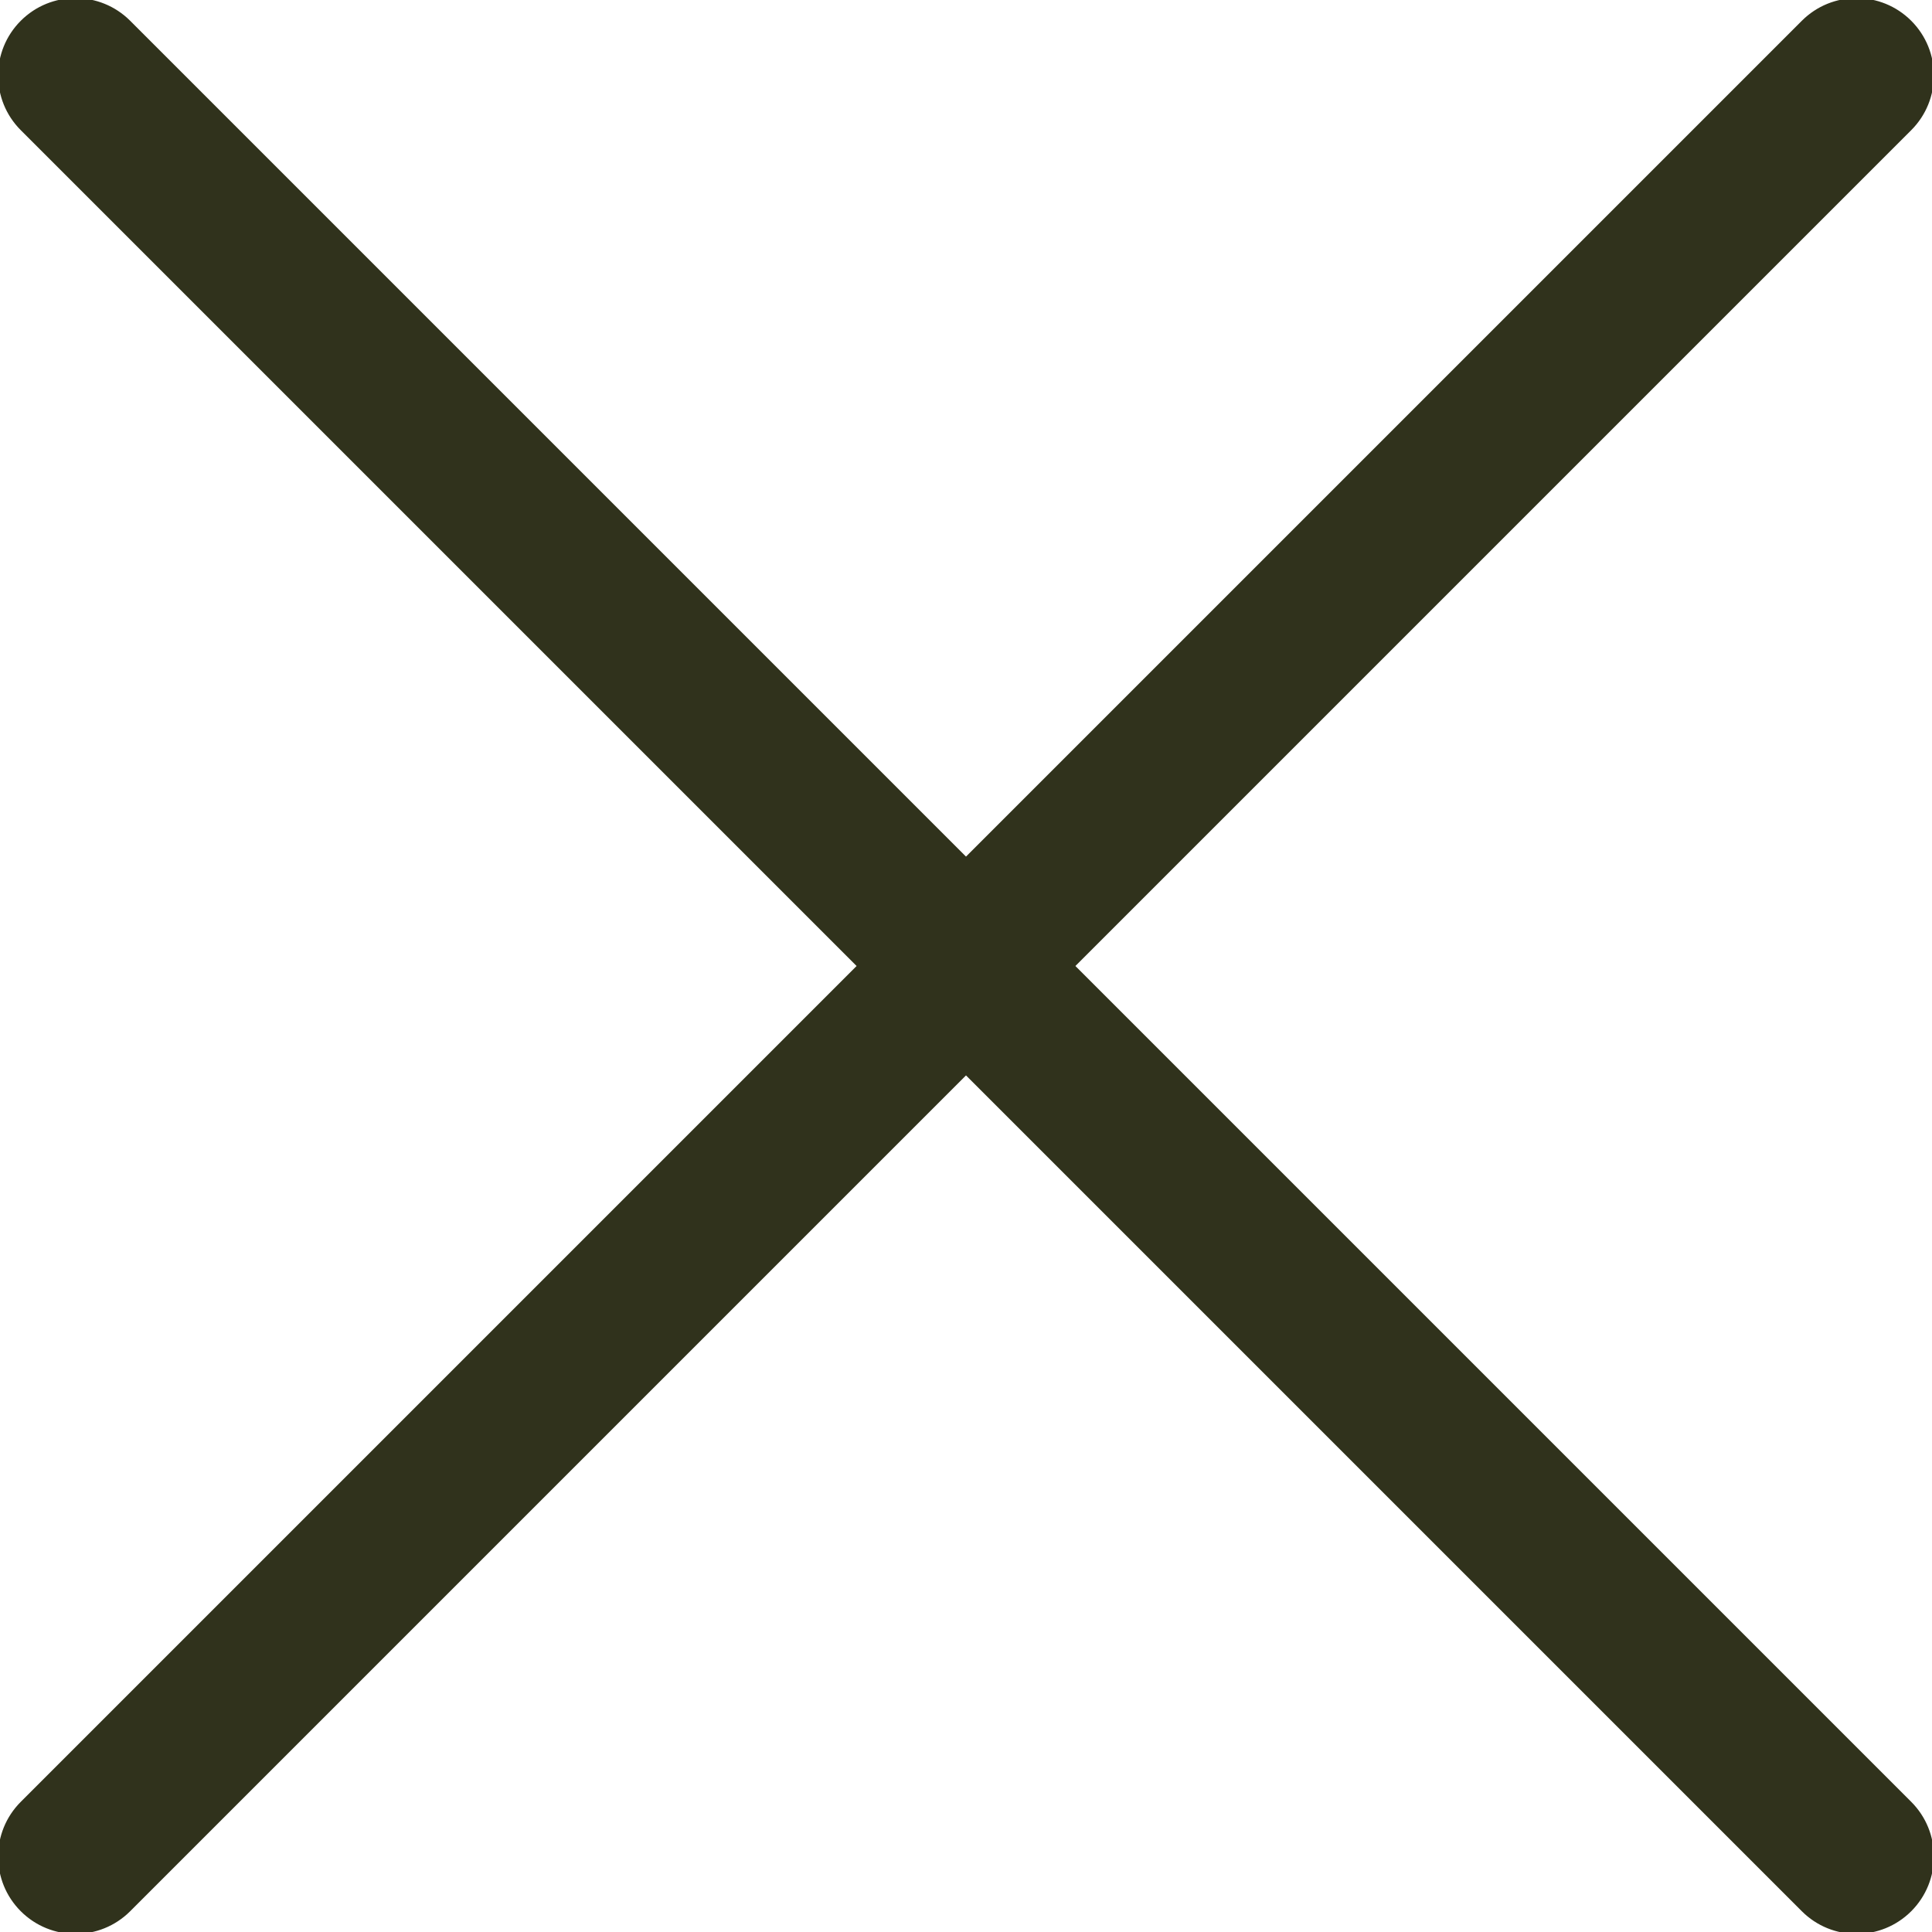
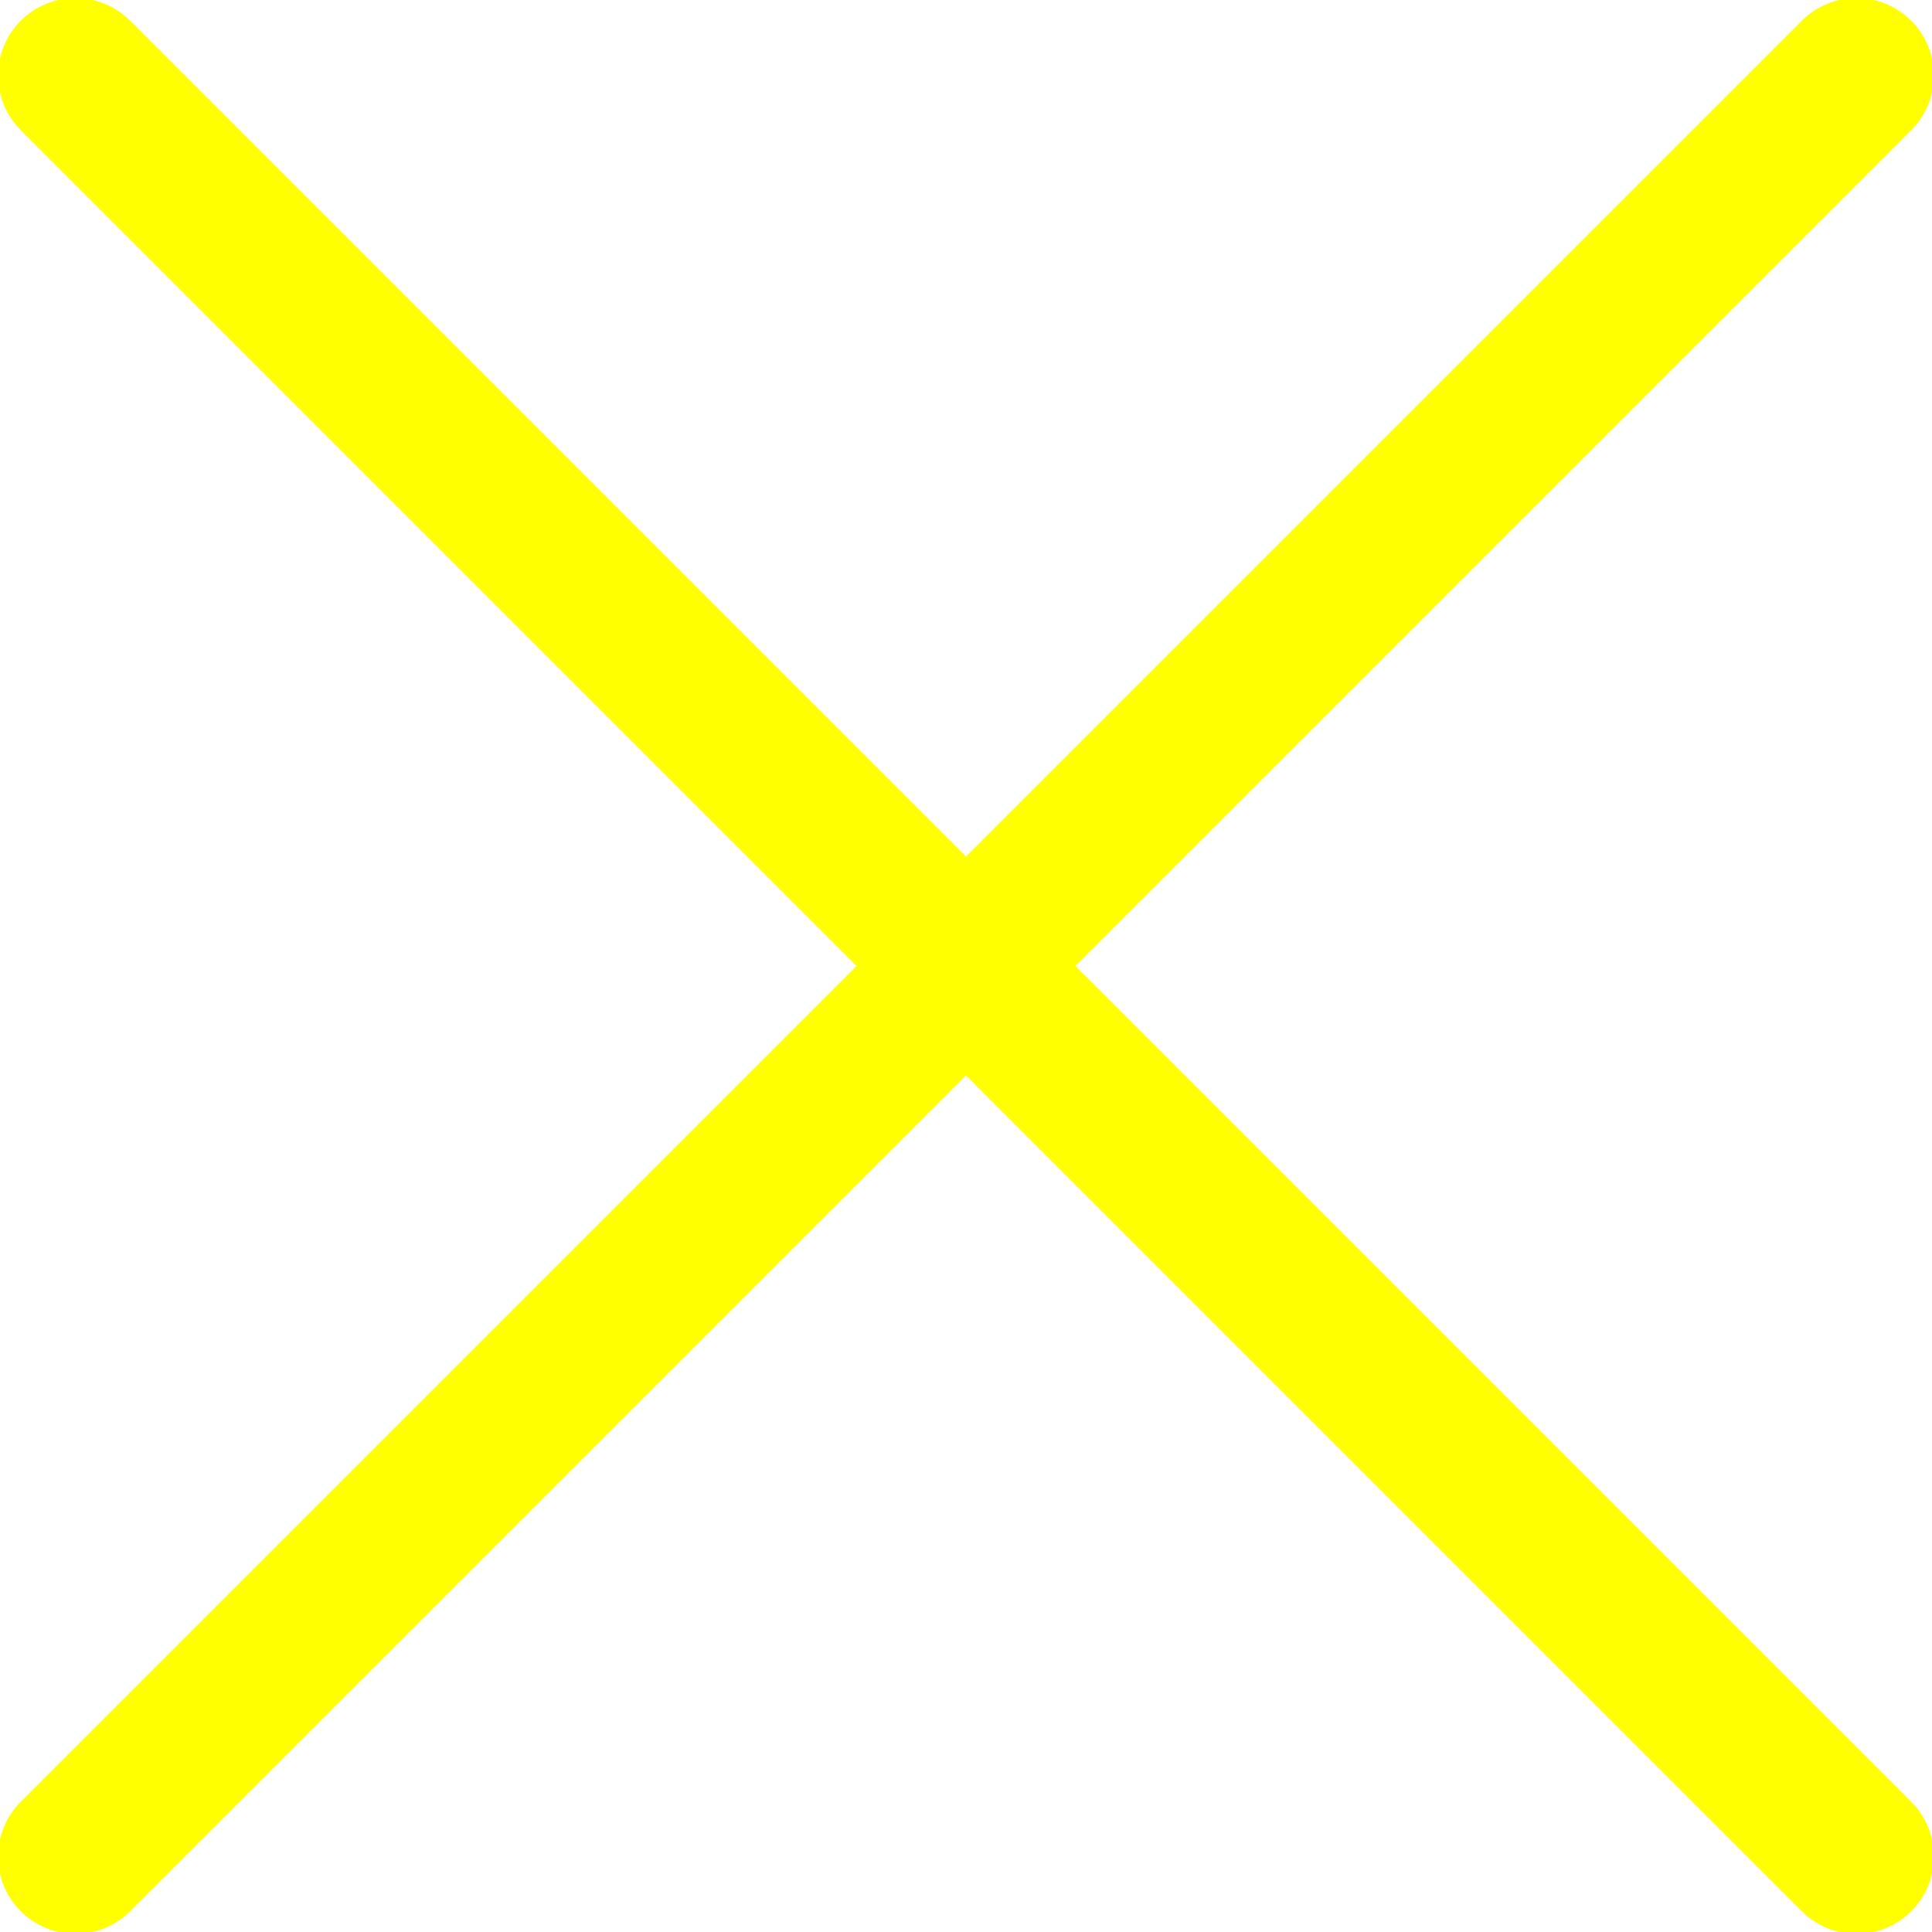
- <svg xmlns="http://www.w3.org/2000/svg" version="1.1" id="Capa_1" x="0px" y="0px" viewBox="0 0 512.001 512.001" style="enable-background:new 0 0 512.001 512.001;fill:#30321c; stroke:#30321c;" xml:space="preserve">
+ <svg xmlns="http://www.w3.org/2000/svg" version="1.1" id="Capa_1" x="0px" y="0px" viewBox="0 0 512.001 512.001" style="enable-background:new 0 0 512.001 512.001;fill:#FFFF00; stroke:#FFFF00;" xml:space="preserve">
  <g>
    <g>
      <path d="M284.286,256.002L506.143,34.144c7.811-7.811,7.811-20.475,0-28.285c-7.811-7.81-20.475-7.811-28.285,0L256,227.717    L34.143,5.859c-7.811-7.811-20.475-7.811-28.285,0c-7.81,7.811-7.811,20.475,0,28.285l221.857,221.857L5.858,477.859    c-7.811,7.811-7.811,20.475,0,28.285c3.905,3.905,9.024,5.857,14.143,5.857c5.119,0,10.237-1.952,14.143-5.857L256,284.287    l221.857,221.857c3.905,3.905,9.024,5.857,14.143,5.857s10.237-1.952,14.143-5.857c7.811-7.811,7.811-20.475,0-28.285    L284.286,256.002z" />
    </g>
  </g>
  <g>
</g>
  <g>
</g>
  <g>
</g>
  <g>
</g>
  <g>
</g>
  <g>
</g>
  <g>
</g>
  <g>
</g>
  <g>
</g>
  <g>
</g>
  <g>
</g>
  <g>
</g>
  <g>
</g>
  <g>
</g>
  <g>
</g>
</svg>
